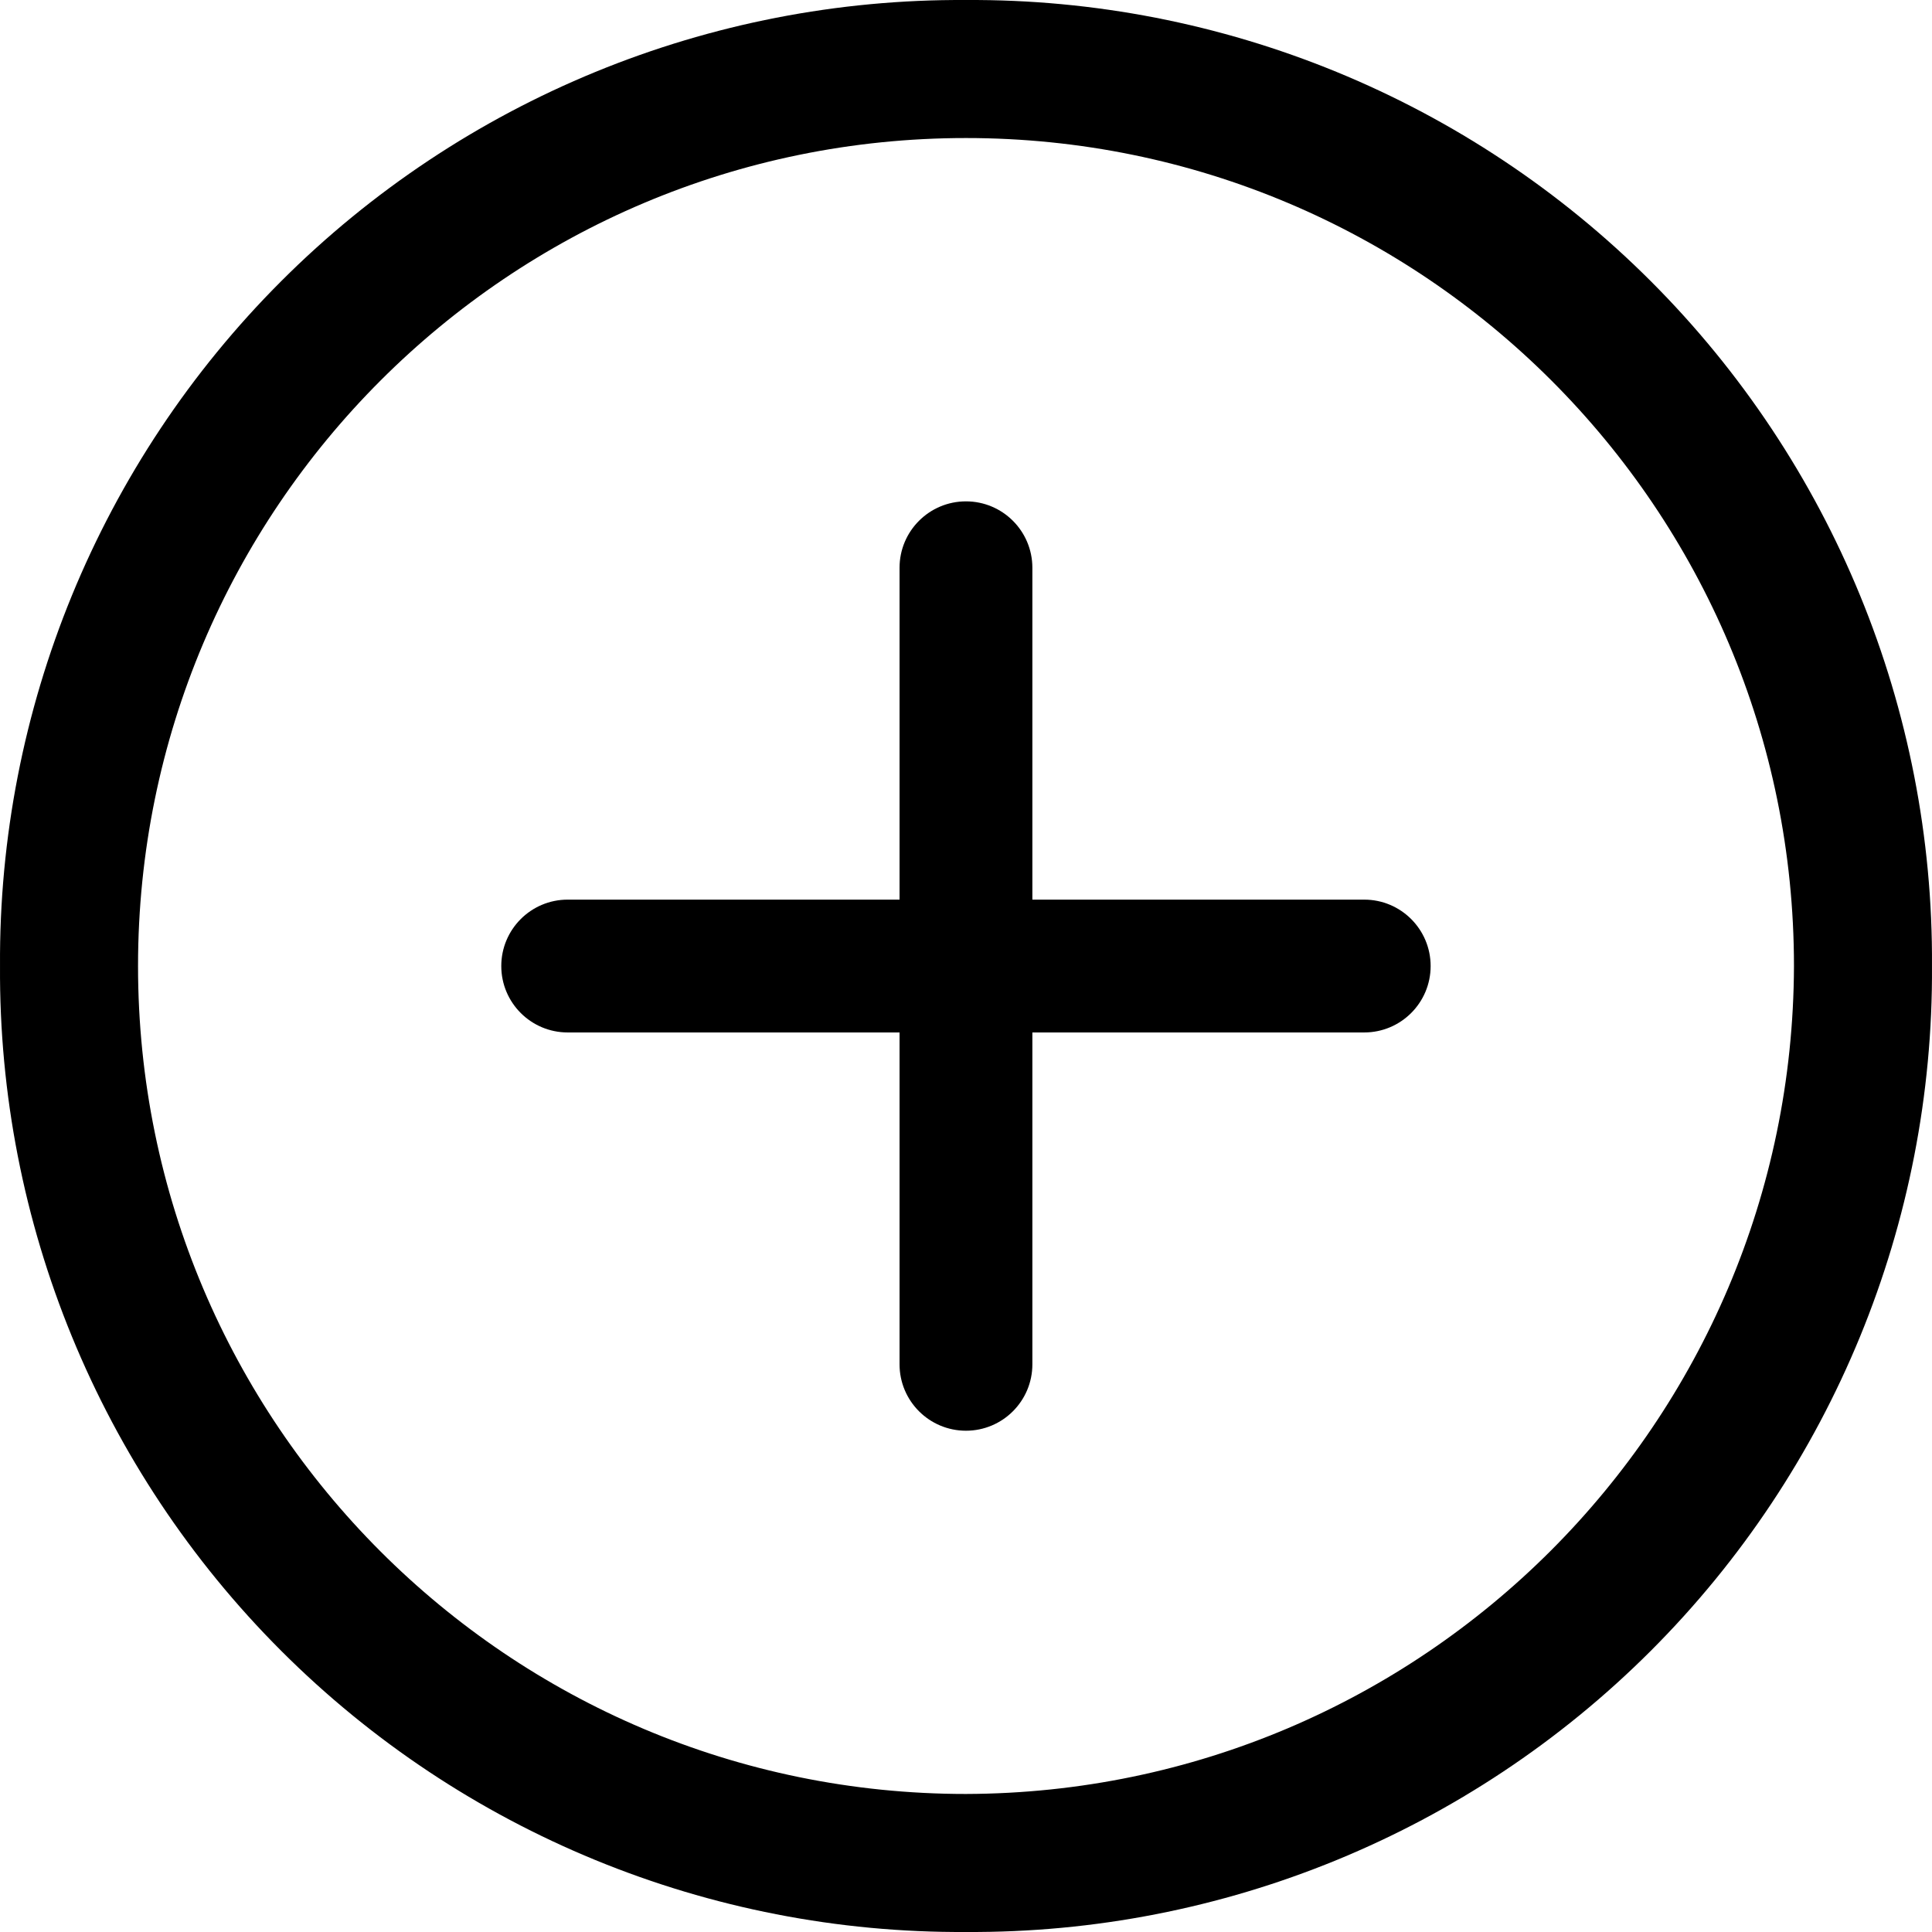
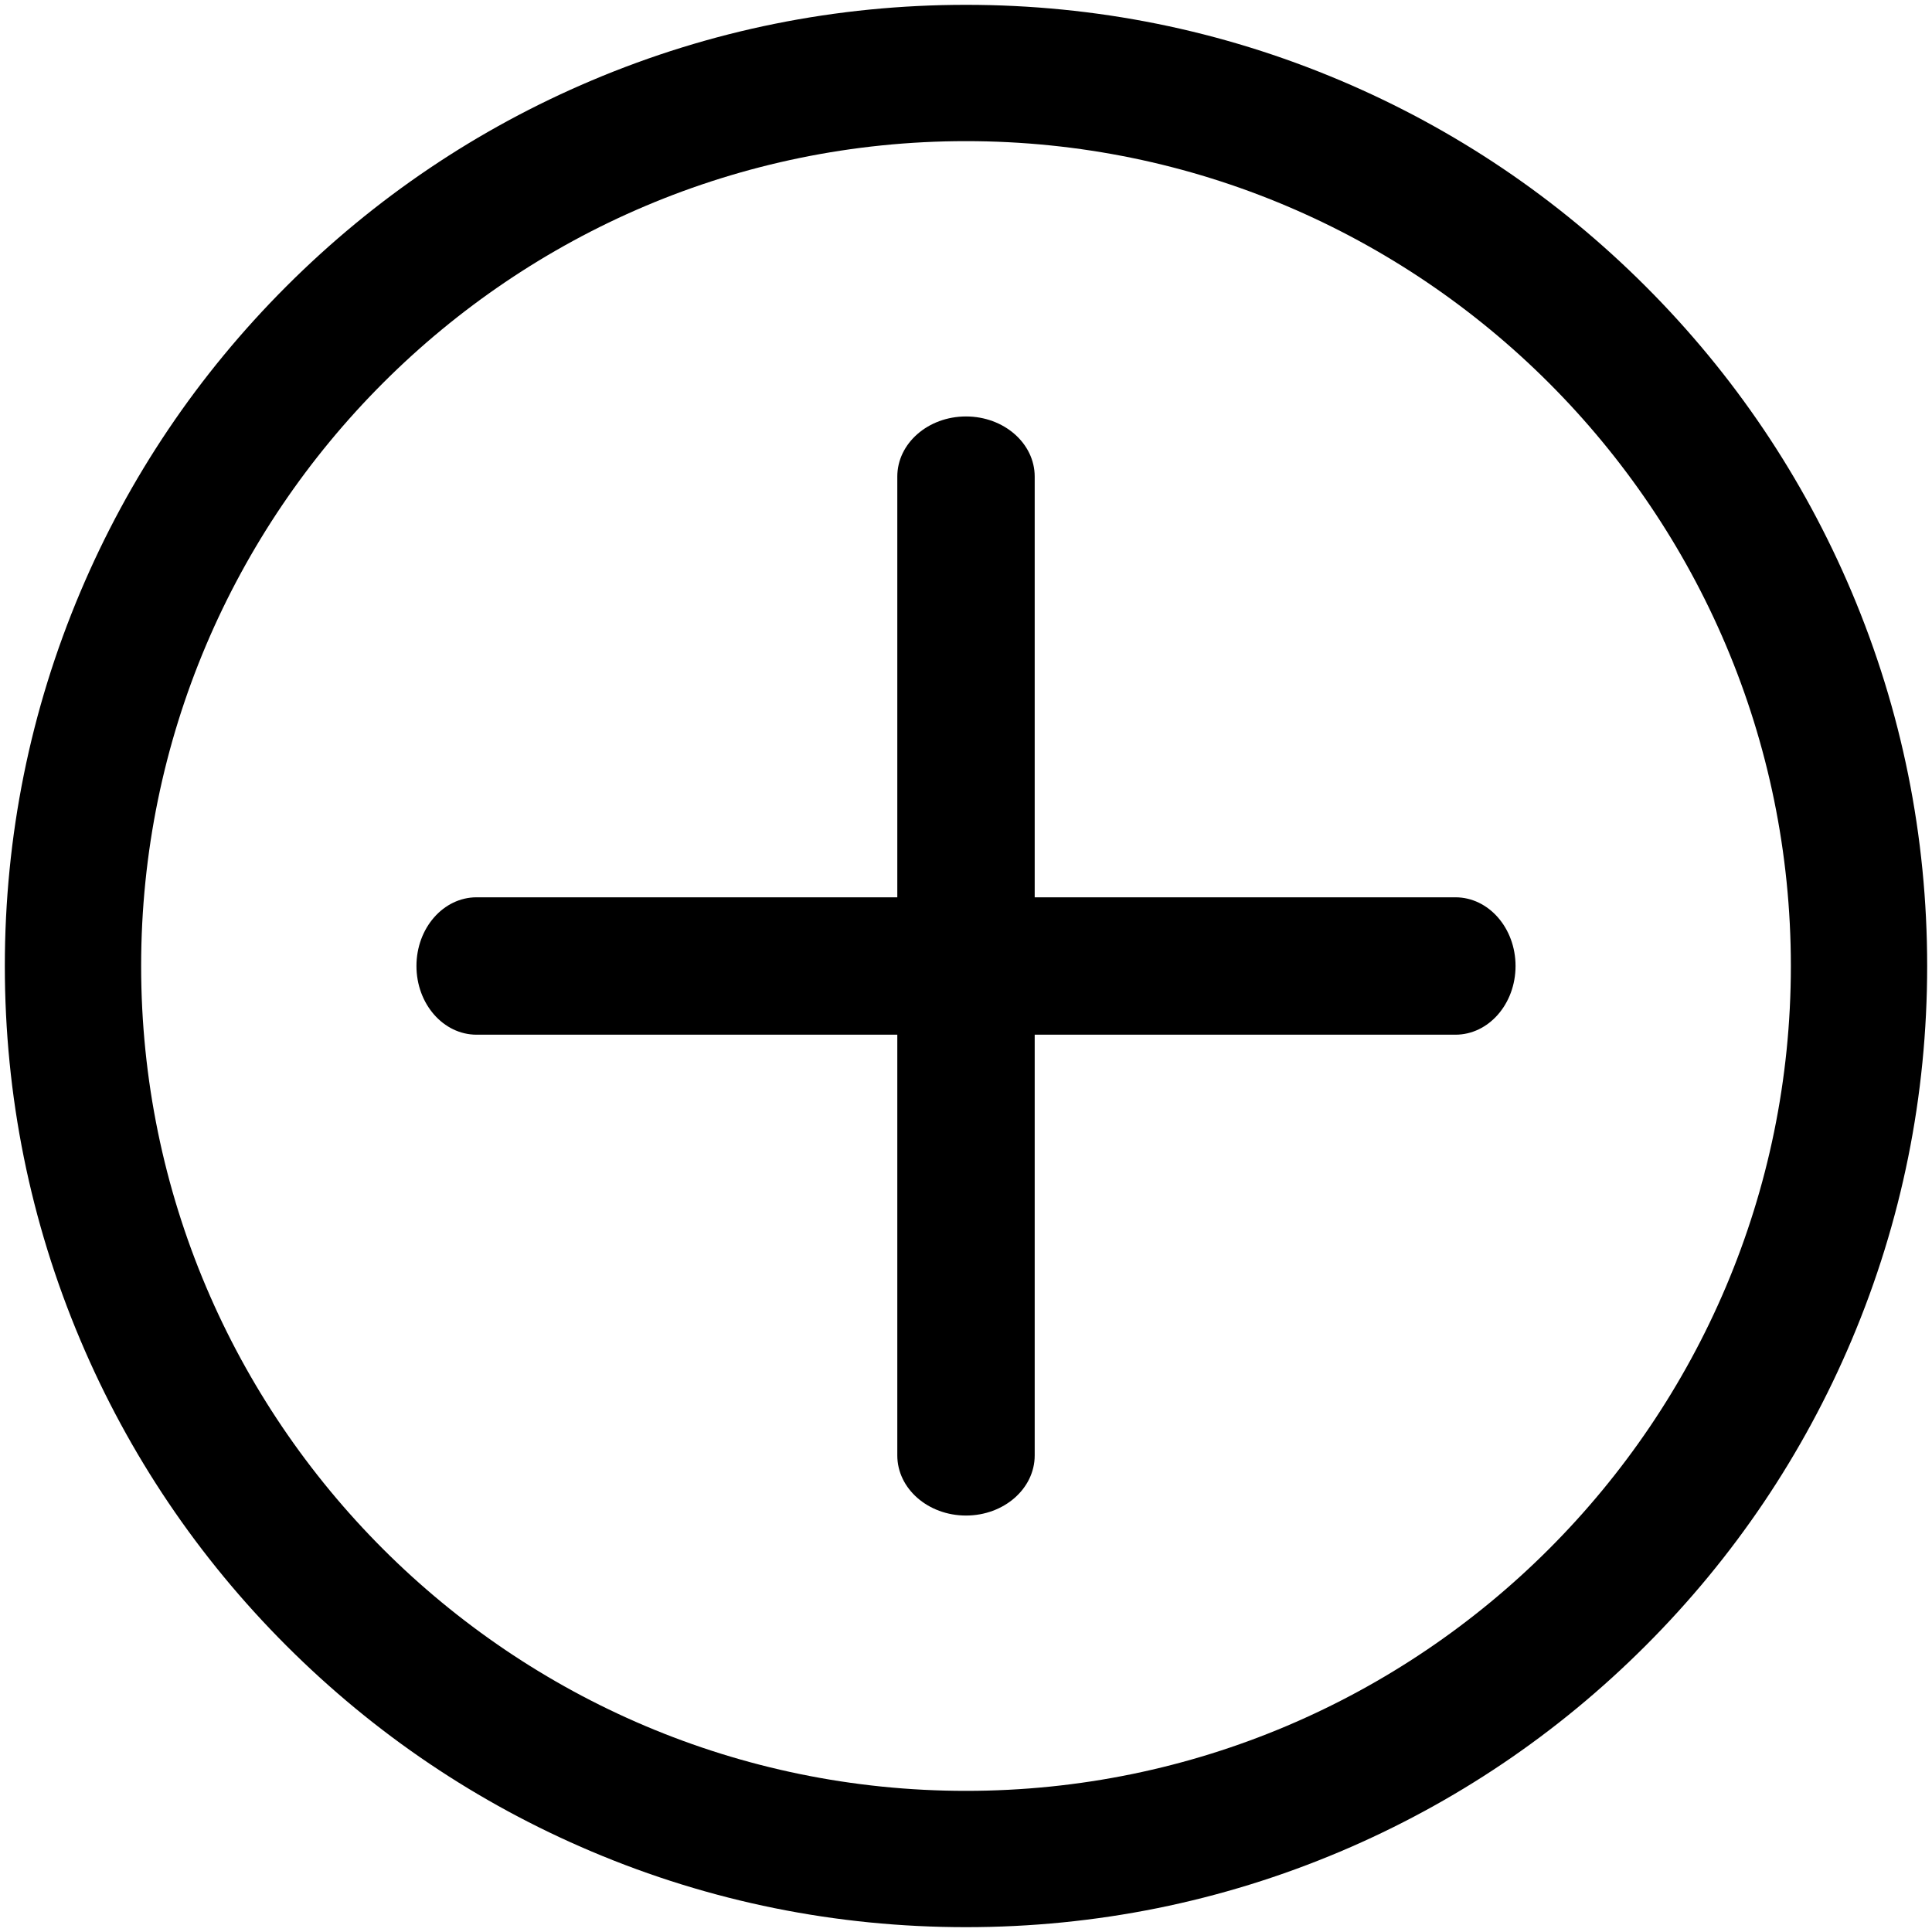
- <svg xmlns="http://www.w3.org/2000/svg" t="1602734930707" class="icon" viewBox="0 0 1024 1024" version="1.1" p-id="5301" width="200" height="200">
+ <svg xmlns="http://www.w3.org/2000/svg" t="1603424984111" class="icon" viewBox="0 0 1024 1024" version="1.1" p-id="1266" width="200" height="200">
  <defs>
    <style type="text/css" />
  </defs>
-   <path d="M512 0.01A508.833 508.833 0 0 0 0.01 512a508.833 508.833 0 0 0 511.99 511.99 508.833 508.833 0 0 0 511.99-511.99A508.833 508.833 0 0 0 512 0.01z m0 950.83A438.839 438.839 0 1 1 950.839 512 440.141 440.141 0 0 1 512 950.839z" p-id="5302" />
-   <path d="M723.068 476.822h-175.89v-175.89a35.199 35.199 0 1 0-70.399 0v175.89h-175.89a35.199 35.199 0 0 0 0 70.399h175.89v175.89a35.199 35.199 0 1 0 70.399 0v-175.89h175.89a35.199 35.199 0 0 0 0-70.399z" p-id="5303" />
+   <path d="M981.389 313.693c-25.66-60.667-62.388-115.145-109.162-161.919-46.774-46.774-101.252-83.502-161.921-109.162-62.829-26.575-129.549-40.05-198.307-40.05S376.523 16.037 313.693 42.611c-60.667 25.66-115.145 62.388-161.919 109.162-46.774 46.774-83.502 101.252-109.162 161.919-26.575 62.83-40.05 129.55-40.05 198.308s13.475 135.477 40.049 198.307c25.66 60.667 62.388 115.145 109.162 161.921 46.774 46.774 101.252 83.503 161.919 109.162 62.829 26.574 129.55 40.049 198.307 40.049s135.477-13.475 198.307-40.049c60.667-25.66 115.145-62.388 161.921-109.162s83.503-101.252 109.162-161.921c26.574-62.829 40.049-129.549 40.049-198.307s-13.474-135.477-40.048-198.307zM512 949.193c-241.069 0-437.193-196.124-437.193-437.193S270.931 74.807 512 74.807 949.193 270.931 949.193 512 753.069 949.193 512 949.193z" p-id="1267" />
+   <path d="M771.413 475.591H548.409V252.587c0-17.595-16.301-31.858-36.409-31.858s-36.409 14.263-36.409 31.858v223.004H252.587c-17.595 0-31.858 16.301-31.858 36.409s14.263 36.409 31.858 36.409h223.004v223.004c0 17.595 16.301 31.858 36.409 31.858s36.409-14.263 36.409-31.858V548.409h223.004c17.595 0 31.858-16.301 31.858-36.409s-14.263-36.409-31.858-36.409z" p-id="1268" />
</svg>
